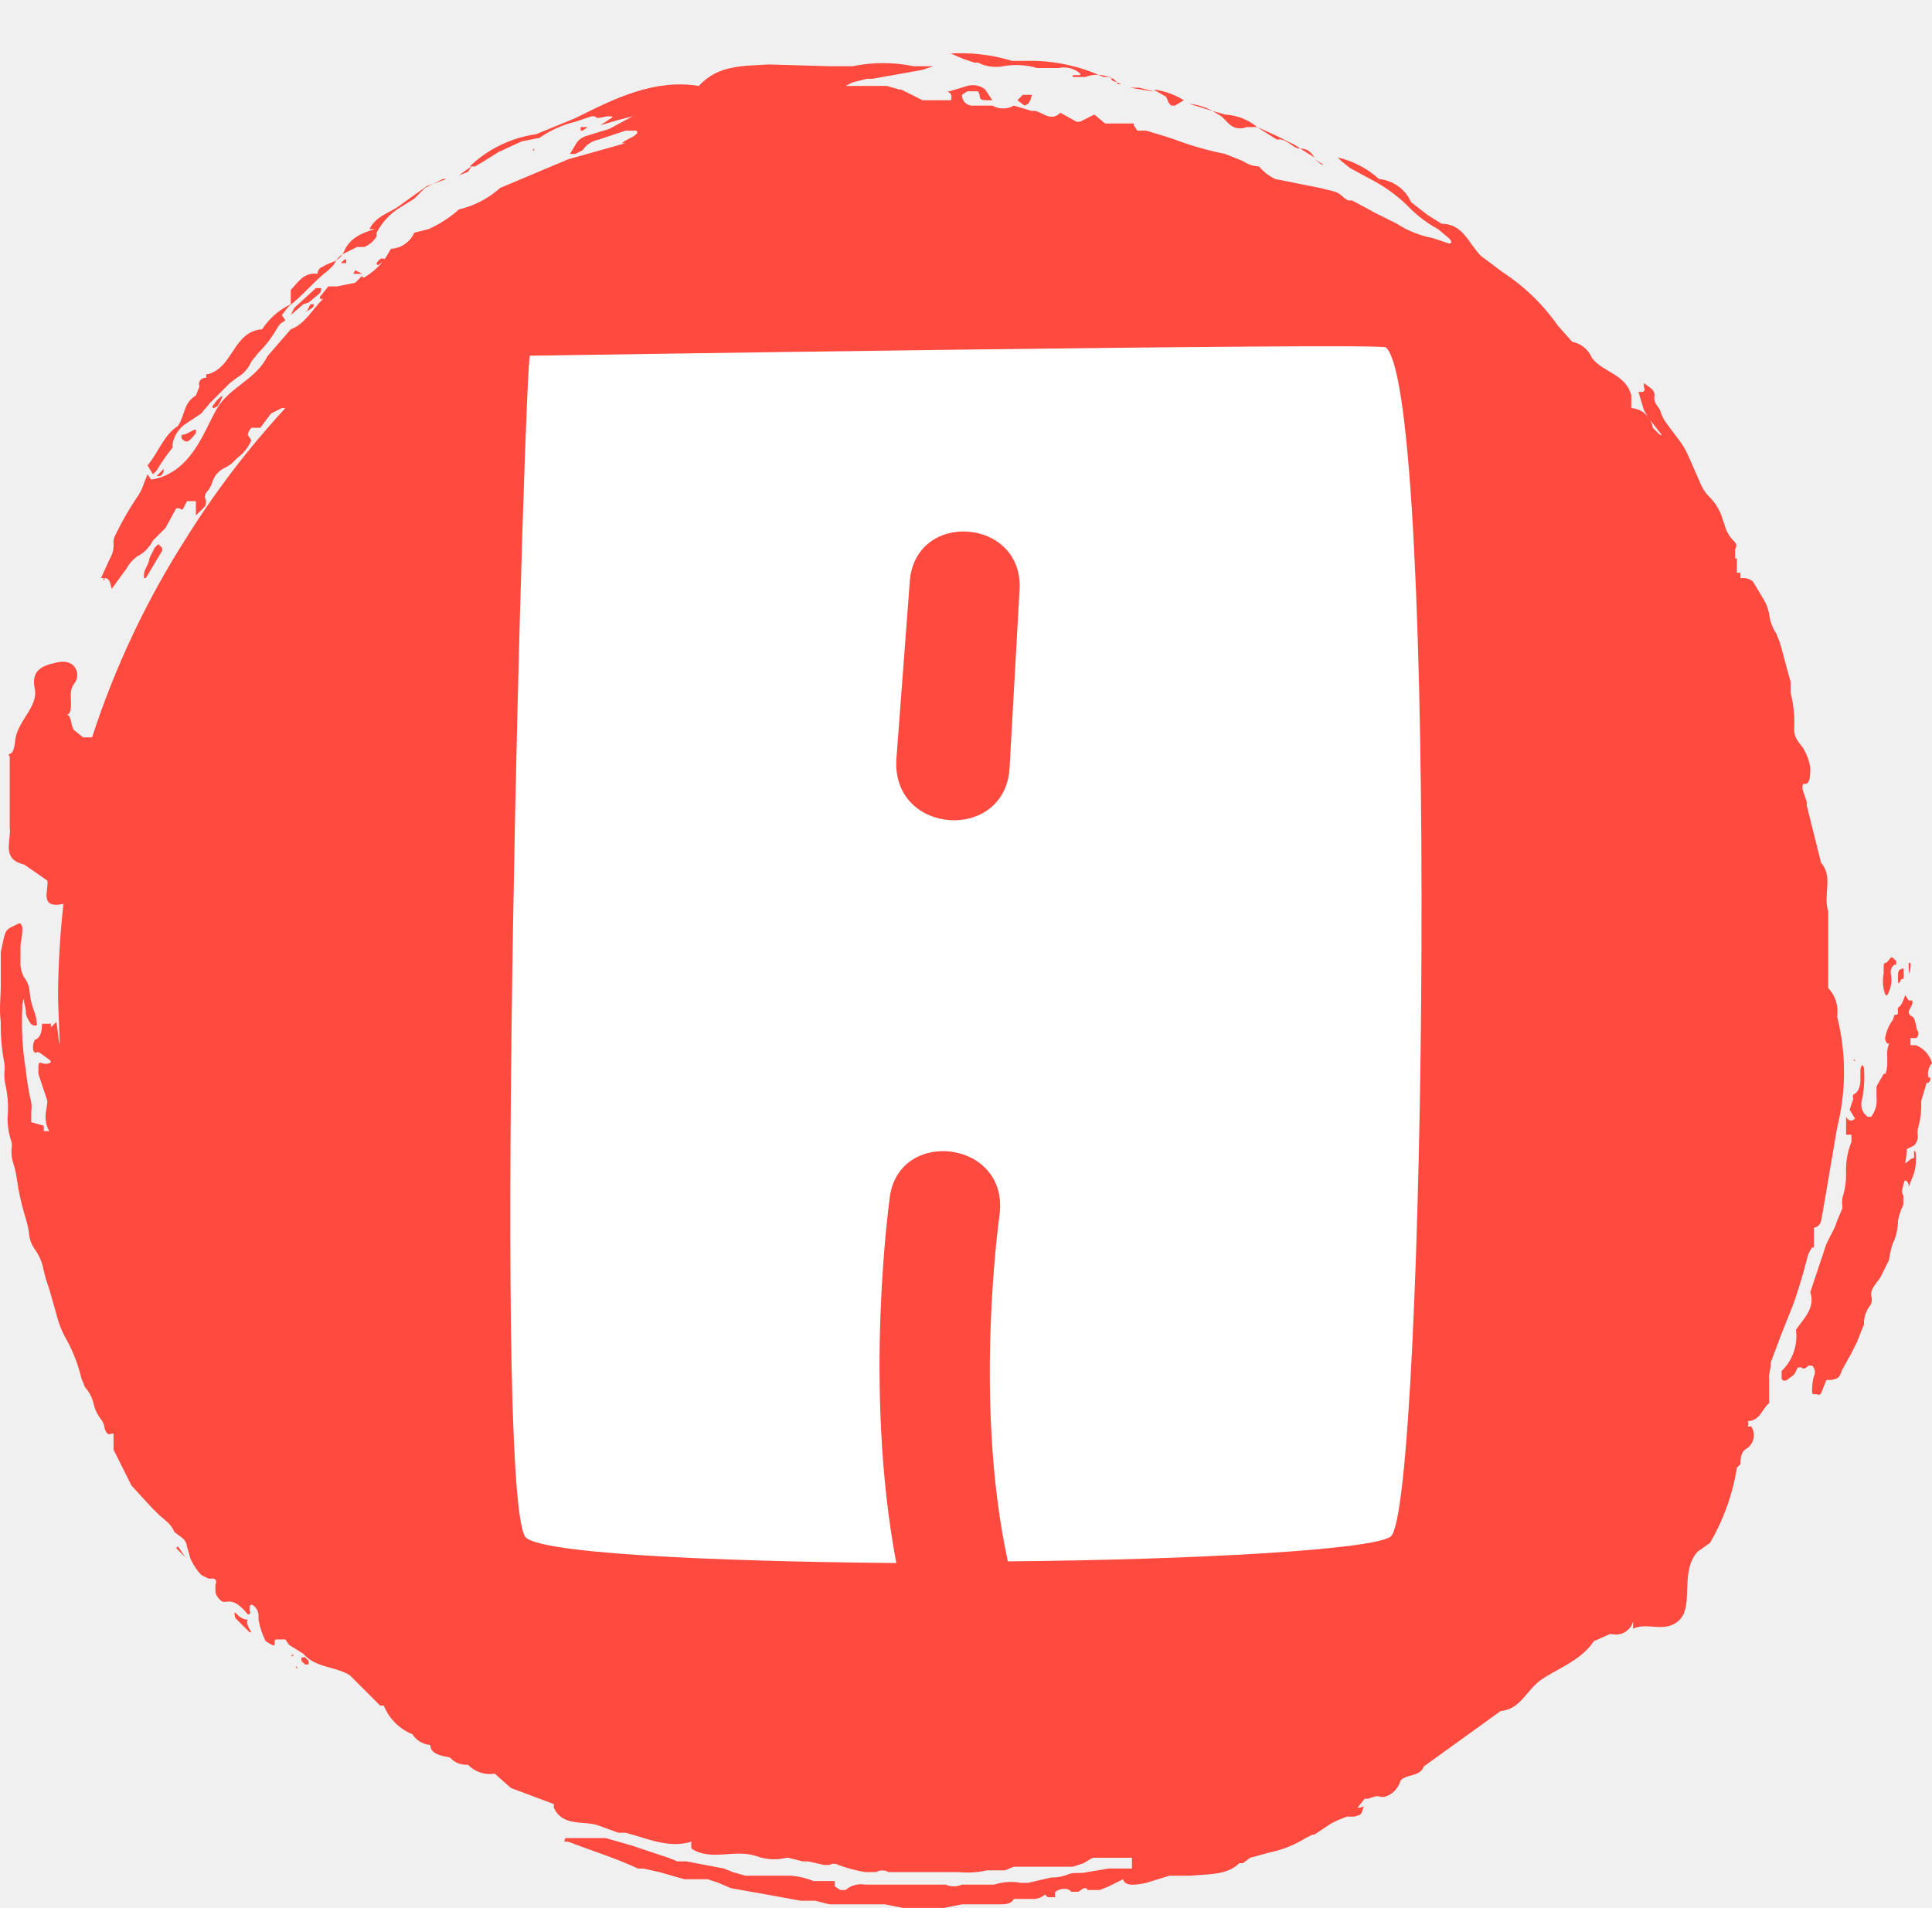
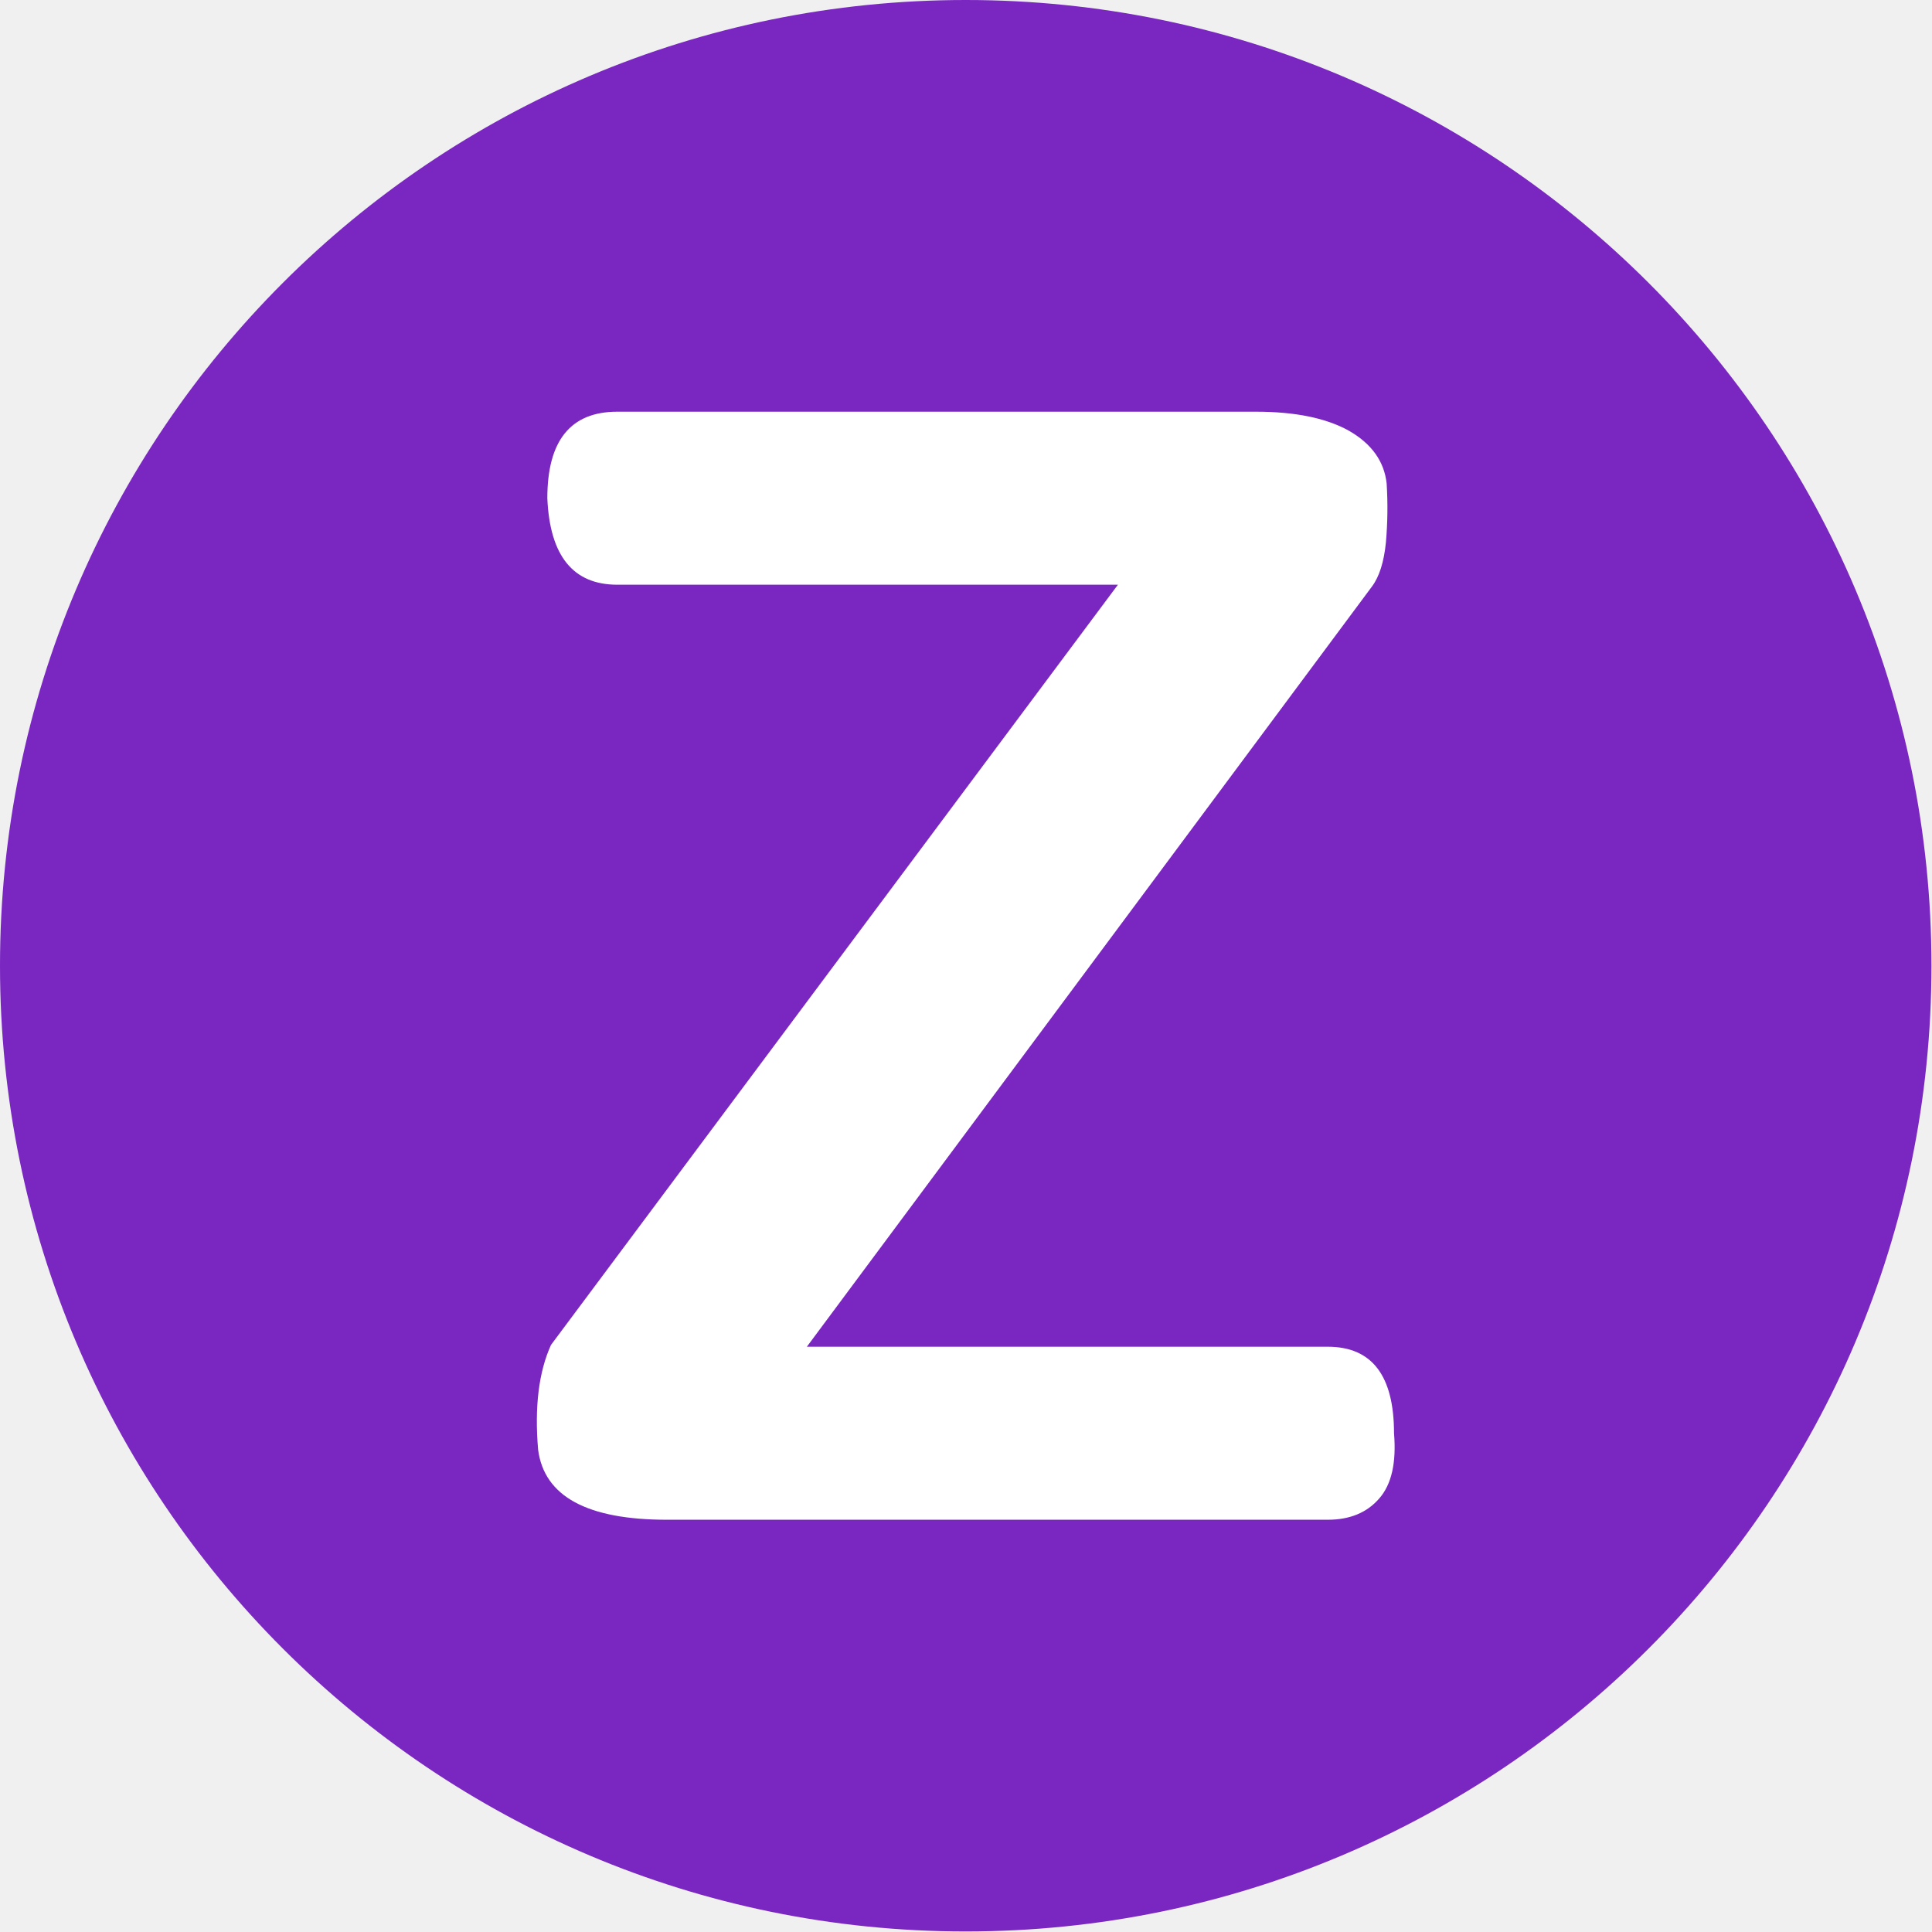
- <svg xmlns="http://www.w3.org/2000/svg" width="308.761" height="304.916" viewBox="0 0 106.008 104.687" class="css-1j8o68f" version="1.1" id="svg23">
-   <defs id="SvgjsDefs2684" />
-   <g id="SvgjsG2685" featurekey="rootContainer" transform="matrix(0.9820593,0,0,0.9820593,-0.05456052,0)" fill="#ff4a3f">
-     <g id="g17">
-       <path d="M19.8 15.3h.5l-.4-.2zm.5.1zm.8-.7c0 .1 0 .1.1.1l.4-.3c-.2-.1-.3-.1-.5.2zm.4-.2zm-4.1 2.3zm-.2.6l.3-.2c.1-.1.1-.2.1-.2h-.2l-.2.4c-.1-.1-.1 0 0 0zm2.2-2.9h-.1l-.2.2h.3zm-2.1 2.4l.6-.5c.1-.1.1-.2.1-.3h-.3l-1.2 1.1-.2.4.7-.6zm-1.1.8z" id="path3" />
-       <path d="M9.7 25v-.2a1.7 1.7 0 0 1 .7-1.1l.9-.6.5-.6.7-.7.4-.4.4-.3a1.9 1.9 0 0 0 .8-.9l.4-.5a5.9 5.9 0 0 0 1-1.3l.2-.3.3-.2-.2-.3.4-.5c.8-.6 1.4-1.4 2.2-2l.3-.3a1.4 1.4 0 0 1 .5-.6l.8-.4h.4a1.4 1.4 0 0 0 .7-.6V13a3.5 3.5 0 0 1 1.3-1.4l.8-.5.2-.2.4-.4 1-.5h.2l-1.1.4-1.4 1c-.6.5-1.4.6-1.8 1.4h.3c-.7.2-1.4.5-1.7 1.2s-.8.6-1.2.9a.4.4 0 0 0-.3.4c-.8-.1-1.1.5-1.5.9v.8a3.9 3.9 0 0 0-1.6 1.4c-1.6.1-1.6 2.1-3 2.5h-.1a.2.2 0 0 0 0 .2c-.3 0-.5.2-.4.5l-.2.5c-.7.4-.6 1.1-1 1.7-.8.5-1.1 1.5-1.7 2.2l.3.5.2-.2a11.6 11.6 0 0 1 .9-1.3zM53.9 3.3l.6.2h.2a2.2 2.2 0 0 0 1.4.2 4.1 4.1 0 0 1 1.9.1h1.2a1.4 1.4 0 0 1 1.2.3.1.1 0 0 1 0 .1H60a.1.1 0 0 0 0 .1h.7a1.8 1.8 0 0 1 1.3 0c.2 0 .1.1.2.2l.5.2h-.2c-.2-.4-.5-.4-.8-.4a9.7 9.7 0 0 0-4.3-.9h-.8A9.8 9.8 0 0 0 53 3h.2zm7.3 3.1zM50.3 4.7zm10.9 1.7h.2-.2zM19 14.7zm32.1-10zm17.6 2.2a.9.9 0 0 0 1 .2h.6a3.1 3.1 0 0 0-1.8-.7l-.7-.2.5.3zm-3.4-1.3c0 .1.1.2.2.3h.2l.5-.3a4.2 4.2 0 0 0-1.7-.6l.7.4zm7.4 2.7l.8.5c-.2-.3-.4-.5-.8-.5z" id="path5" />
-       <path d="M99 76.1l.6-1.6.6-1.5c.2-.5.6-1.8.8-2.6a1.7 1.7 0 0 1 .3-.7h.1v-1.1c.5-.1.4-.6.5-.9l.8-4.7a12.7 12.7 0 0 0 0-6.2 1.9 1.9 0 0 0-.5-1.6v-4.3c-.3-.9.3-1.9-.4-2.7L101 45a.4.4 0 0 0 0-.2l-.2-.6a.5.5 0 0 1 0-.4h.1c.3 0 .3-.5.3-.9a3 3 0 0 0-.4-1.1l-.3-.4a1.1 1.1 0 0 1-.2-.7 6.7 6.7 0 0 0-.2-2v-.6c-.2-.7-.4-1.5-.6-2.2l-.2-.5a2.5 2.5 0 0 1-.4-1.1 2.5 2.5 0 0 0-.3-.8l-.6-1a.8.8 0 0 0-.6-.2h-.1V32h-.2v-.8H97V31a.4.4 0 0 0 0-.1v-.2c.1-.2.1-.3-.1-.5a1.8 1.8 0 0 1-.4-.6l-.2-.6a2.9 2.9 0 0 0-.7-1.2 2.2 2.2 0 0 1-.5-.7l-.7-1.6a4.3 4.3 0 0 0-.6-1l-.6-.8a2.4 2.4 0 0 1-.4-.8l-.2-.3a.6.6 0 0 1-.1-.5.5.5 0 0 0-.2-.4l-.4-.3v.2c.1.2 0 .3-.1.3h-.2l.3 1 .3.5.7.9h-.1l-.2-.2-.2-.2a1.3 1.3 0 0 0-1.2-1.1v-.7c-.3-1.2-1.6-1.3-2.2-2.1a1.5 1.5 0 0 0-1.1-.9l-.8-.9a11.3 11.3 0 0 0-3.1-3l-.8-.6-.4-.3c-.7-.7-1-1.8-2.2-1.8l-.8-.5-.9-.7a2.2 2.2 0 0 0-1.8-1.3 5.1 5.1 0 0 0-2.3-1.2l.2.2.5.4 1.3.7a8.5 8.5 0 0 1 2.1 1.6 6.8 6.8 0 0 0 1.5 1.1l.6.5c.1.1.2.2.1.3H81l-.9-.3a5.6 5.6 0 0 1-2-.8l-1.2-.6-1.3-.7h-.2c-.3-.1-.4-.4-.8-.5l-.8-.2-2.5-.5a2.6 2.6 0 0 1-.9-.7 1.7 1.7 0 0 1-.9-.3l-1-.4a18.1 18.1 0 0 1-2.8-.8l-.6-.2-1-.3h-.5l-.2-.3v-.1h-1.6l-.6-.5-.4.2-.4.2h-.2l-.9-.5c-.6.6-1.1-.2-1.6-.1l-1-.3a1.2 1.2 0 0 1-1.2 0h-1.2a.6.6 0 0 1-.5-.6l.3-.2h.6a.7.7 0 0 1 .1.3c0 .2.2.2.5.2h.2l-.4-.6a1.1 1.1 0 0 0-1-.2l-1 .3H53c.3.2.2.3.2.5h-1.6l-.4-.2-.8-.4h-.1l-.7-.2h-2.3l.4-.2.8-.2h.3l1.7-.3 1.1-.2.6-.2h-1.1a8.4 8.4 0 0 0-3.4 0h-1.3L43 3.6c-1.4.1-2.8 0-3.9 1.2-2.5-.4-4.7.7-6.9 1.8l-2.2.9a6.7 6.7 0 0 0-3.7 1.8h.3l.5-.3.8-.5 1.3-.6 1-.2a6 6 0 0 1 2-.9l.9-.3h.2c.1.2.5 0 .7 0h.2c.1 0 .1.1 0 .1l-.6.4 1-.3.8-.2-1.3.7-1.3.4a1 1 0 0 0-.6.5l-.3.5h.3l.4-.2a1.4 1.4 0 0 1 .9-.6l1.5-.5h.5a.1.1 0 0 1 .1.2c-.2.2-.6.3-.8.5h.2l-3.2.9-3.8 1.6a5.2 5.2 0 0 1-2.3 1.2 6.6 6.6 0 0 1-1.7 1.1l-.8.2a1.5 1.5 0 0 1-1.3.9l-.3.5a3.7 3.7 0 0 1-1.2 1.1h-.1v-.1l-.2.2-.2.2-1 .2h-.5l-.4.5c-.1.1-.1.2 0 .2h.1c-.6.6-1 1.4-1.8 1.7L15 19.9c-.6 1.2-1.8 1.6-2.6 2.6s-1.4 3.9-3.9 4.3l-.2-.3-.2.5a2.7 2.7 0 0 1-.4.8 16.9 16.9 0 0 0-1.2 2.1.8.8 0 0 0-.1.5 1.4 1.4 0 0 1-.2.8l-.5 1.1h.2c.3 0 .3.3.4.6l.8-1.1a2.2 2.2 0 0 1 .6-.7 2 2 0 0 0 .9-.9l.3-.3.4-.4.6-1.1h.2c.1.1.1.1.2 0l.2-.4h.5v.8l.5-.5a.5.5 0 0 0 0-.5.4.4 0 0 1 .1-.3 1.5 1.5 0 0 0 .3-.5 1.3 1.3 0 0 1 .8-.9l.3-.2.3-.3a2.4 2.4 0 0 0 .8-1l-.2-.3c0-.1.1-.3.2-.4h.5l.6-.8.6-.3h.2a48.8 48.8 0 0 0-5.5 7.2h-.1.1a48.4 48.4 0 0 0-5.3 11.2h-.5l-.5-.4c-.2-.2-.1-.7-.4-.9h.1c.3-.5-.1-1.2.3-1.7s.1-1.4-.9-1.2-1.5.5-1.3 1.5-1 1.8-1.1 2.9-.5.5-.3.9v3.9c.1.8-.5 1.8.8 2.1l1.3.9c.1.5-.5 1.6.9 1.3a49.2 49.2 0 0 0-.3 5c0 1.1.1 2.2.1 3.3v-.4c-.1-.4-.1-.8-.2-1.3l-.3.3v-.2h-.5c0 .5-.1.8-.4.9a.9.9 0 0 0-.1.5c0 .1.1.3.2.2s.4.2.7.4-.2.3-.4.2-.2.1-.2.3v.3l.5 1.5c0 .3-.1.6-.1.9a1.7 1.7 0 0 0 .2.8h-.3v-.3l-.7-.2v-.6a1.5 1.5 0 0 0 0-.5 14.6 14.6 0 0 1-.3-1.8 16.6 16.6 0 0 1-.2-3.5.9.9 0 0 1 .1-.5v.2a2.9 2.9 0 0 1 .1.5.8.8 0 0 0 .1.4c.1.2.2.4.4.4s.1-.1.1-.2a2.1 2.1 0 0 0-.1-.5 4.2 4.2 0 0 1-.3-1.3 1.5 1.5 0 0 0-.3-.7 1.6 1.6 0 0 1-.2-.9v-.8c0-.3.1-.6.1-.9a.5.5 0 0 0-.1-.4h-.1c-.8.4-.7.2-1 1.6V55c0 .7-.1 1.4 0 2.1a10.8 10.8 0 0 0 .2 2.3 1.8 1.8 0 0 1 0 .5 3.1 3.1 0 0 0 .1.9 5.9 5.9 0 0 1 .1 1.3 3.9 3.9 0 0 0 .2 1.7 1.2 1.2 0 0 1 0 .4 2.1 2.1 0 0 0 .1.8 4.9 4.9 0 0 1 .2.9 14 14 0 0 0 .5 2.2 5 5 0 0 1 .2 1 1.7 1.7 0 0 0 .3.7 2.9 2.9 0 0 1 .5 1.2 8.5 8.5 0 0 0 .3 1l.4 1.4a5.4 5.4 0 0 0 .6 1.5 8.5 8.5 0 0 1 .8 2.1l.2.5a2.1 2.1 0 0 1 .5 1 2.1 2.1 0 0 0 .4.8 1 1 0 0 1 .2.5c.1.3.2.4.4.3h.1v.9l.5 1 .5 1 1.1 1.2.4.4c.3.3.7.5.9 1l.4.3a.7.7 0 0 1 .3.5l.2.7a3.3 3.3 0 0 0 .6.9l.4.2h.3a.2.2 0 0 1 .1.3 2.5 2.5 0 0 0 0 .5.9.9 0 0 0 .4.5h.2c.4-.1.8.2 1.2.7h.1c0-.1.1-.1 0-.2v-.2c0-.1.1-.2.2-.1a.7.7 0 0 1 .3.6v.2a4.3 4.3 0 0 0 .4 1.2c.5.3.5.3.5.1s0-.2.2-.2h.4l.2.3.8.5c.7.8 1.8.7 2.6 1.2l1.7 1.7h.2a2.9 2.9 0 0 0 1.6 1.6 1.3 1.3 0 0 0 1 .6c0 .5.6.6 1.1.7a1.2 1.2 0 0 0 .8.4h.2a1.7 1.7 0 0 0 1.5.5l.9.8 2.4.9v.2c.5 1.1 1.7.7 2.5 1l1.1.4h.4c1.2.3 2.4.9 3.7.5a.7.7 0 0 0 0 .4c1.1.7 2.4 0 3.6.4a2.9 2.9 0 0 0 1.7.1h.1l.8.2h.3l.9.2h.3a.5.5 0 0 1 .5 0 7.9 7.9 0 0 0 1.5.4h.6a.7.7 0 0 1 .7 0h3.9a5 5 0 0 0 1.6-.1h1l.5-.2H60l.6-.2.5-.3h2.2v.6H62l-1.2.2c-.4.1-.7 0-1 .1a2.4 2.4 0 0 1-1 .2l-1.3.3h-.4a3.1 3.1 0 0 0-1.5.1h-1.8a1.1 1.1 0 0 1-.9 0h-4.5a1.3 1.3 0 0 0-1.1.3H47l-.3-.2v-.3h-1.2a4.1 4.1 0 0 0-1.3-.3h-2.5l-.7-.2-.5-.2-2.1-.4h-.5l-.5-.2-2.1-.7-1.4-.4h-2.2c-.1 0-.1.1-.1.2h.2c1.3.5 2.6.9 3.9 1.5h.3l.9.2 1.4.4h1.3l.6.2.7.3 1.7.3 1.1.2 1.1.2h.8l.8.2h3.1l1 .2h2.3l1-.2H56c.4 0 .6-.1.7-.3h1a1 1 0 0 0 .8-.3c-.1.1 0 .1.1.2h.4v-.2c0-.1 0-.1.2-.2s.6-.1.7.1h.4l.3-.2c.2 0 .2 0 .2.1h.7l.5-.2.8-.4c.1.3.4.4 1.3.2l1.3-.4h1.2c.9-.1 2 0 2.7-.7h.2l.4-.3 1.1-.3a6.1 6.1 0 0 0 2-.8l.4-.2h.1l.9-.6.4-.2.5-.2h.4c.4-.1.4-.1.5-.4s0-.1-.2-.1h-.1l.4-.5h.2c.3-.1.5-.2.7-.1h.2a1.3 1.3 0 0 0 .9-.9c.3-.4 1.1-.2 1.3-.8l4.3-3.1c1.1-.1 1.4-1.1 2.2-1.7s2.3-1.1 3-2.2l.9-.4h.1a1 1 0 0 0 1.2-.7v.4c.8-.4 1.8.3 2.6-.5s0-2.7 1-3.8l.7-.5a12.1 12.1 0 0 0 1.5-4.2l.2-.2c0-.3 0-.7.4-.9a.9.9 0 0 0 .2-1.2h-.2a.3.3 0 0 0 0-.3c.7 0 .8-.7 1.2-1V77a.5.5 0 0 1 0-.2 3.8 3.8 0 0 0 .1-.7zM5.9 32.2z" id="path7" />
-       <path d="M26.4 9.3l-.3.2-.4.3.5-.2zm6.1-2h.1l.3-.2h-.4zm-2.6 1l-.1.1h.1v-.1zm-1.5 1.4zm1.3-.2zm-6.3 3.1zM9.2 26.2l-.4.4H9a.4.4 0 0 0 .2-.4zm3-3.5a2.1 2.1 0 0 0 .3-.6 1.5 1.5 0 0 0-.5.5c-.1.1-.1.2 0 .2zM11 24.2V24c-.2 0-.5.3-.8.3v.2c.3.3.4.2.8-.3zm3 66.2zM73.9 9.2h.1l-.5-.3zm-2.5-1.4c.5-.1.8.4 1.2.5h.1l-.3-.2-1-.5-1.1-.5.3.2zM52.8 3.1zm11.7 2h-.1l-1.2-.2h.5zm2 .7l1.3.4a3.3 3.3 0 0 0-1.3-.4zm-9 0a1 1 0 0 0 .2-.5h-.5l-.3.3.4.3zm9 1.6zM49.9 4.2zm2.9.7zM48.5 4zm13.8 2.1a.5.5 0 0 0 0 .1zm44.8 52.3h-.3V58h.3c.1 0 .2-.3.1-.4s-.1-.7-.3-.8a.3.3 0 0 1-.2-.3l.2-.4a.4.4 0 0 0 0-.2h-.2l-.2-.3c-.1.3-.2.6-.4.7a.5.5 0 0 0 0 .2c0 .1 0 .2-.1.2h-.1a1.1 1.1 0 0 1-.1.3 2.3 2.3 0 0 0-.4.9.4.4 0 0 0 .1.4h.1a1.7 1.7 0 0 0-.1.8v.4a1.8 1.8 0 0 1-.1.5h-.1l-.4.7v.6a1.5 1.5 0 0 1-.3 1.1h-.2l-.2-.2a.9.9 0 0 1-.1-.8 6.5 6.5 0 0 0 .1-1.7c0-.1-.1-.2-.1-.2a.5.5 0 0 0-.1.3v.6c0 .2-.1.6-.3.7s-.1.2-.1.3l-.2.6.3.5c-.2.2-.4.1-.5-.1v1h.3v.4a4.2 4.2 0 0 0-.3 1.4 3.3 3.3 0 0 0 0 .4 4 4 0 0 1-.2 1.3 2 2 0 0 0 0 .6l-.3.7a3.2 3.2 0 0 1-.3.7l-.3.6-.9 2.7c.3.9-.4 1.5-.8 2.1a2.7 2.7 0 0 1-.8 2.3v.4c0 .1.1.2.3.1l.4-.3.2-.4h.2c.1.1.2.1.4-.1h.2a.5.5 0 0 1 .1.6 2.9 2.9 0 0 0-.1.8c0 .1 0 .2.1.2h.2c.1.1.2 0 .3-.3l.2-.5h.3c.4-.1.4-.1.6-.6l.5-.9.3-.6.4-1a1.6 1.6 0 0 1 .3-1 .6.6 0 0 0 .1-.6c0-.2 0-.3.2-.6l.3-.4.5-1a4.7 4.7 0 0 1 .2-.9 3 3 0 0 0 .3-1.3 3.8 3.8 0 0 1 .3-.9v-.5c-.1-.2-.1-.2 0-.6s.1-.2.2-.2a.4.4 0 0 1 .1.3l.2-.5a2.3 2.3 0 0 0 .2-.9v-.3c0-.1 0-.3-.1-.3v.4c-.2 0-.3.2-.5.3a6.4 6.4 0 0 0 .1-.8l.4-.2a.7.7 0 0 0 .2-.6 1.4 1.4 0 0 1 0-.3 4.8 4.8 0 0 0 .2-1.4v-.2l.3-1h.1a.3.3 0 0 0 .1-.3h-.1a.9.9 0 0 1 .2-.8 1.5 1.5 0 0 0-.9-1zm-1.2 7.8zm-.2-9.9zm0 0zM9.1 30.8a.3.3 0 0 0 0-.2l-.2-.2-.2.2-.3.6c0 .3-.3.6-.3.9v.2h.1zm96.3 24.8h.1a1.7 1.7 0 0 0 .2-1.2.5.5 0 0 1 .2-.5h.1v-.2l-.2-.2h-.1c-.1.1-.2.3-.3.3s-.1.1-.1.3v.3a2.2 2.2 0 0 0 .1 1.2zM13.2 90.1c-.1 0 0 .2 0 .3l.8.8h.1c-.2-.3-.3-.6-.2-.7a.9.9 0 0 1-.5-.2zm.8.3zm92.3-35.7h.1a2 2 0 0 0 0-.6c-.3.1-.3.1-.3.6s.1.1.2 0z" id="path9" />
-       <path d="M106.7 62a.6.6 0 0 0 .1-.5c0-.1-.1-.2-.1-.1h-.2v.2c0 .4.1.5.2.4zm.1-8.2h-.1v.6a1 1 0 0 0 .1-.6zM17.1 92.6h-.2v.2l.2.2h.2v-.2zm86.6-33.3c0-.1 0-.1-.1-.1zM9.9 86.5l.5.5-.4-.6z" id="path11" />
-       <circle cx="10.5" cy="87.1" transform="rotate(-24.8 10.4 87.159)" id="circle13" />
-       <path d="M9.7 30.1h-.1v.2-.2h.1zm83.2-6.6l-.2-.3h-.1zm-14.7 77.1zM5.9 32.2zm-.1.2a.3.3 0 0 0 .1-.2v.2zm1.9-4.9zM61.5 2.4zm42.8 58.2v.1-.1zM16.4 92.5h-.1c.1.1.2 0 .1-.1zm.2.7h.1l-.1-.1v.1zm73.9-71.3zm15.2 34.4zM14.6 91.7zm92.1-37zm-.8 11.4zM34.6 0z" id="path15" />
-     </g>
-   </g>
-   <g id="SvgjsG2686" featurekey="nameFeature-0" transform="matrix(2.284354,0,0,2.284354,27.98006,-5.60952)" fill="#ffffff">
-     <path d="M9.6 16.48 l-0.32 4.24 c-0.08 1.8 2.6 1.96 2.72 0.2 l0.24 -4.28 c0.12 -1.76 -2.56 -1.96 -2.64 -0.16 z M0.48 11 l0 0 c0.04 0 20.48 -0.32 20.56 -0.2 c1.28 1.12 0.96 27.8 0.12 28.56 c-0.4 0.32 -4.64 0.56 -9.2 0.6 c-0.84 -3.84 -0.2 -8.32 -0.2 -8.32 c0.24 -1.8 -2.44 -2.12 -2.64 -0.4 c0 0.04 -0.64 4.52 0.16 8.76 c-4.56 -0.04 -8.68 -0.24 -8.92 -0.64 c-0.8 -1.44 0 -28.28 0.12 -28.36 z" id="path20" />
+ <svg xmlns="http://www.w3.org/2000/svg" version="1.1" width="2000" height="2000" viewBox="0 0 2000 2000">
+   <g transform="matrix(1,0,0,1,-0.2844311,-0.2844311)">
+     <svg viewBox="0 0 334 334" data-background-color="#ffffff" preserveAspectRatio="xMidYMid meet" height="2000" width="2000">
+       <g id="tight-bounds" transform="matrix(1,0,0,1,0.0475,0.0475)">
+         <svg viewBox="0 0 333.905 333.905" height="333.905" width="333.905">
+           <g>
+             <svg />
+           </g>
+           <g>
+             <svg viewBox="0 0 333.905 333.905" height="333.905" width="333.905">
+               <g>
+                 <path d="M0 166.952c0-92.205 74.747-166.952 166.952-166.952 92.205 0 166.952 74.747 166.953 166.952 0 92.205-74.747 166.952-166.953 166.953-92.205 0-166.952-74.747-166.952-166.953zM166.952 316.63c82.665 0 149.677-67.013 149.678-149.678 0-82.665-67.013-149.677-149.678-149.677-82.665 0-149.677 67.013-149.677 149.677 0 82.665 67.013 149.677 149.677 149.678z" data-fill-palette-color="tertiary" fill="#7a26c1" stroke="transparent" />
+                 <ellipse rx="160.274" ry="160.274" cx="166.952" cy="166.952" fill="#7a26c1" stroke="transparent" stroke-width="0" fill-opacity="1" data-fill-palette-color="tertiary" />
+               </g>
+               <g transform="matrix(1,0,0,1,92.8068,71.17305)">
+                 <svg viewBox="0 0 148.291 191.558" height="191.558" width="148.291">
+                   <g>
+                     <svg viewBox="0 0 148.291 191.558" height="191.558" width="148.291">
+                       <g>
+                         <svg viewBox="0 0 148.291 191.558" height="191.558" width="148.291">
+                           <g>
+                             <svg viewBox="0 0 148.291 191.558" height="191.558" width="148.291">
+                               <g id="textblocktransform">
+                                 <svg viewBox="0 0 148.291 191.558" height="191.558" width="148.291" id="textblock">
+                                   <g>
+                                     <svg viewBox="0 0 148.291 191.558" height="191.558" width="148.291">
+                                       <g transform="matrix(1,0,0,1,0,0)">
+                                         <svg width="148.291" viewBox="1.015 -30.1 23.301 30.1" height="191.558" data-palette-color="#ffffff">
+                                           <path d="M16.8-25.4L3.2-25.4Q1.4-25.4 1.3-27.75L1.3-27.75Q1.3-30.1 3.2-30.1L3.2-30.1 20.55-30.1Q22.15-30.1 23.08-29.58 24-29.05 24.1-28.15L24.1-28.15Q24.15-27.35 24.08-26.55 24-25.75 23.7-25.35L23.7-25.35 8.35-4.7 22.5-4.7Q24.3-4.7 24.3-2.35L24.3-2.35Q24.4-1.15 23.9-0.58 23.4 0 22.5 0L22.5 0 4.55 0Q1.3 0 1.05-1.9L1.05-1.9Q0.9-3.65 1.4-4.75L1.4-4.75 16.8-25.4Z" opacity="1" transform="matrix(1,0,0,1,0,0)" fill="#ffffff" class="wordmark-text-0" data-fill-palette-color="quaternary" id="text-0" />
+                                         </svg>
+                                       </g>
+                                     </svg>
+                                   </g>
+                                 </svg>
+                               </g>
+                             </svg>
+                           </g>
+                           <g />
+                         </svg>
+                       </g>
+                     </svg>
+                   </g>
+                 </svg>
+               </g>
+             </svg>
+           </g>
+           <defs />
+         </svg>
+         <rect width="333.905" height="333.905" fill="none" stroke="none" visibility="hidden" />
+       </g>
+     </svg>
  </g>
</svg>
